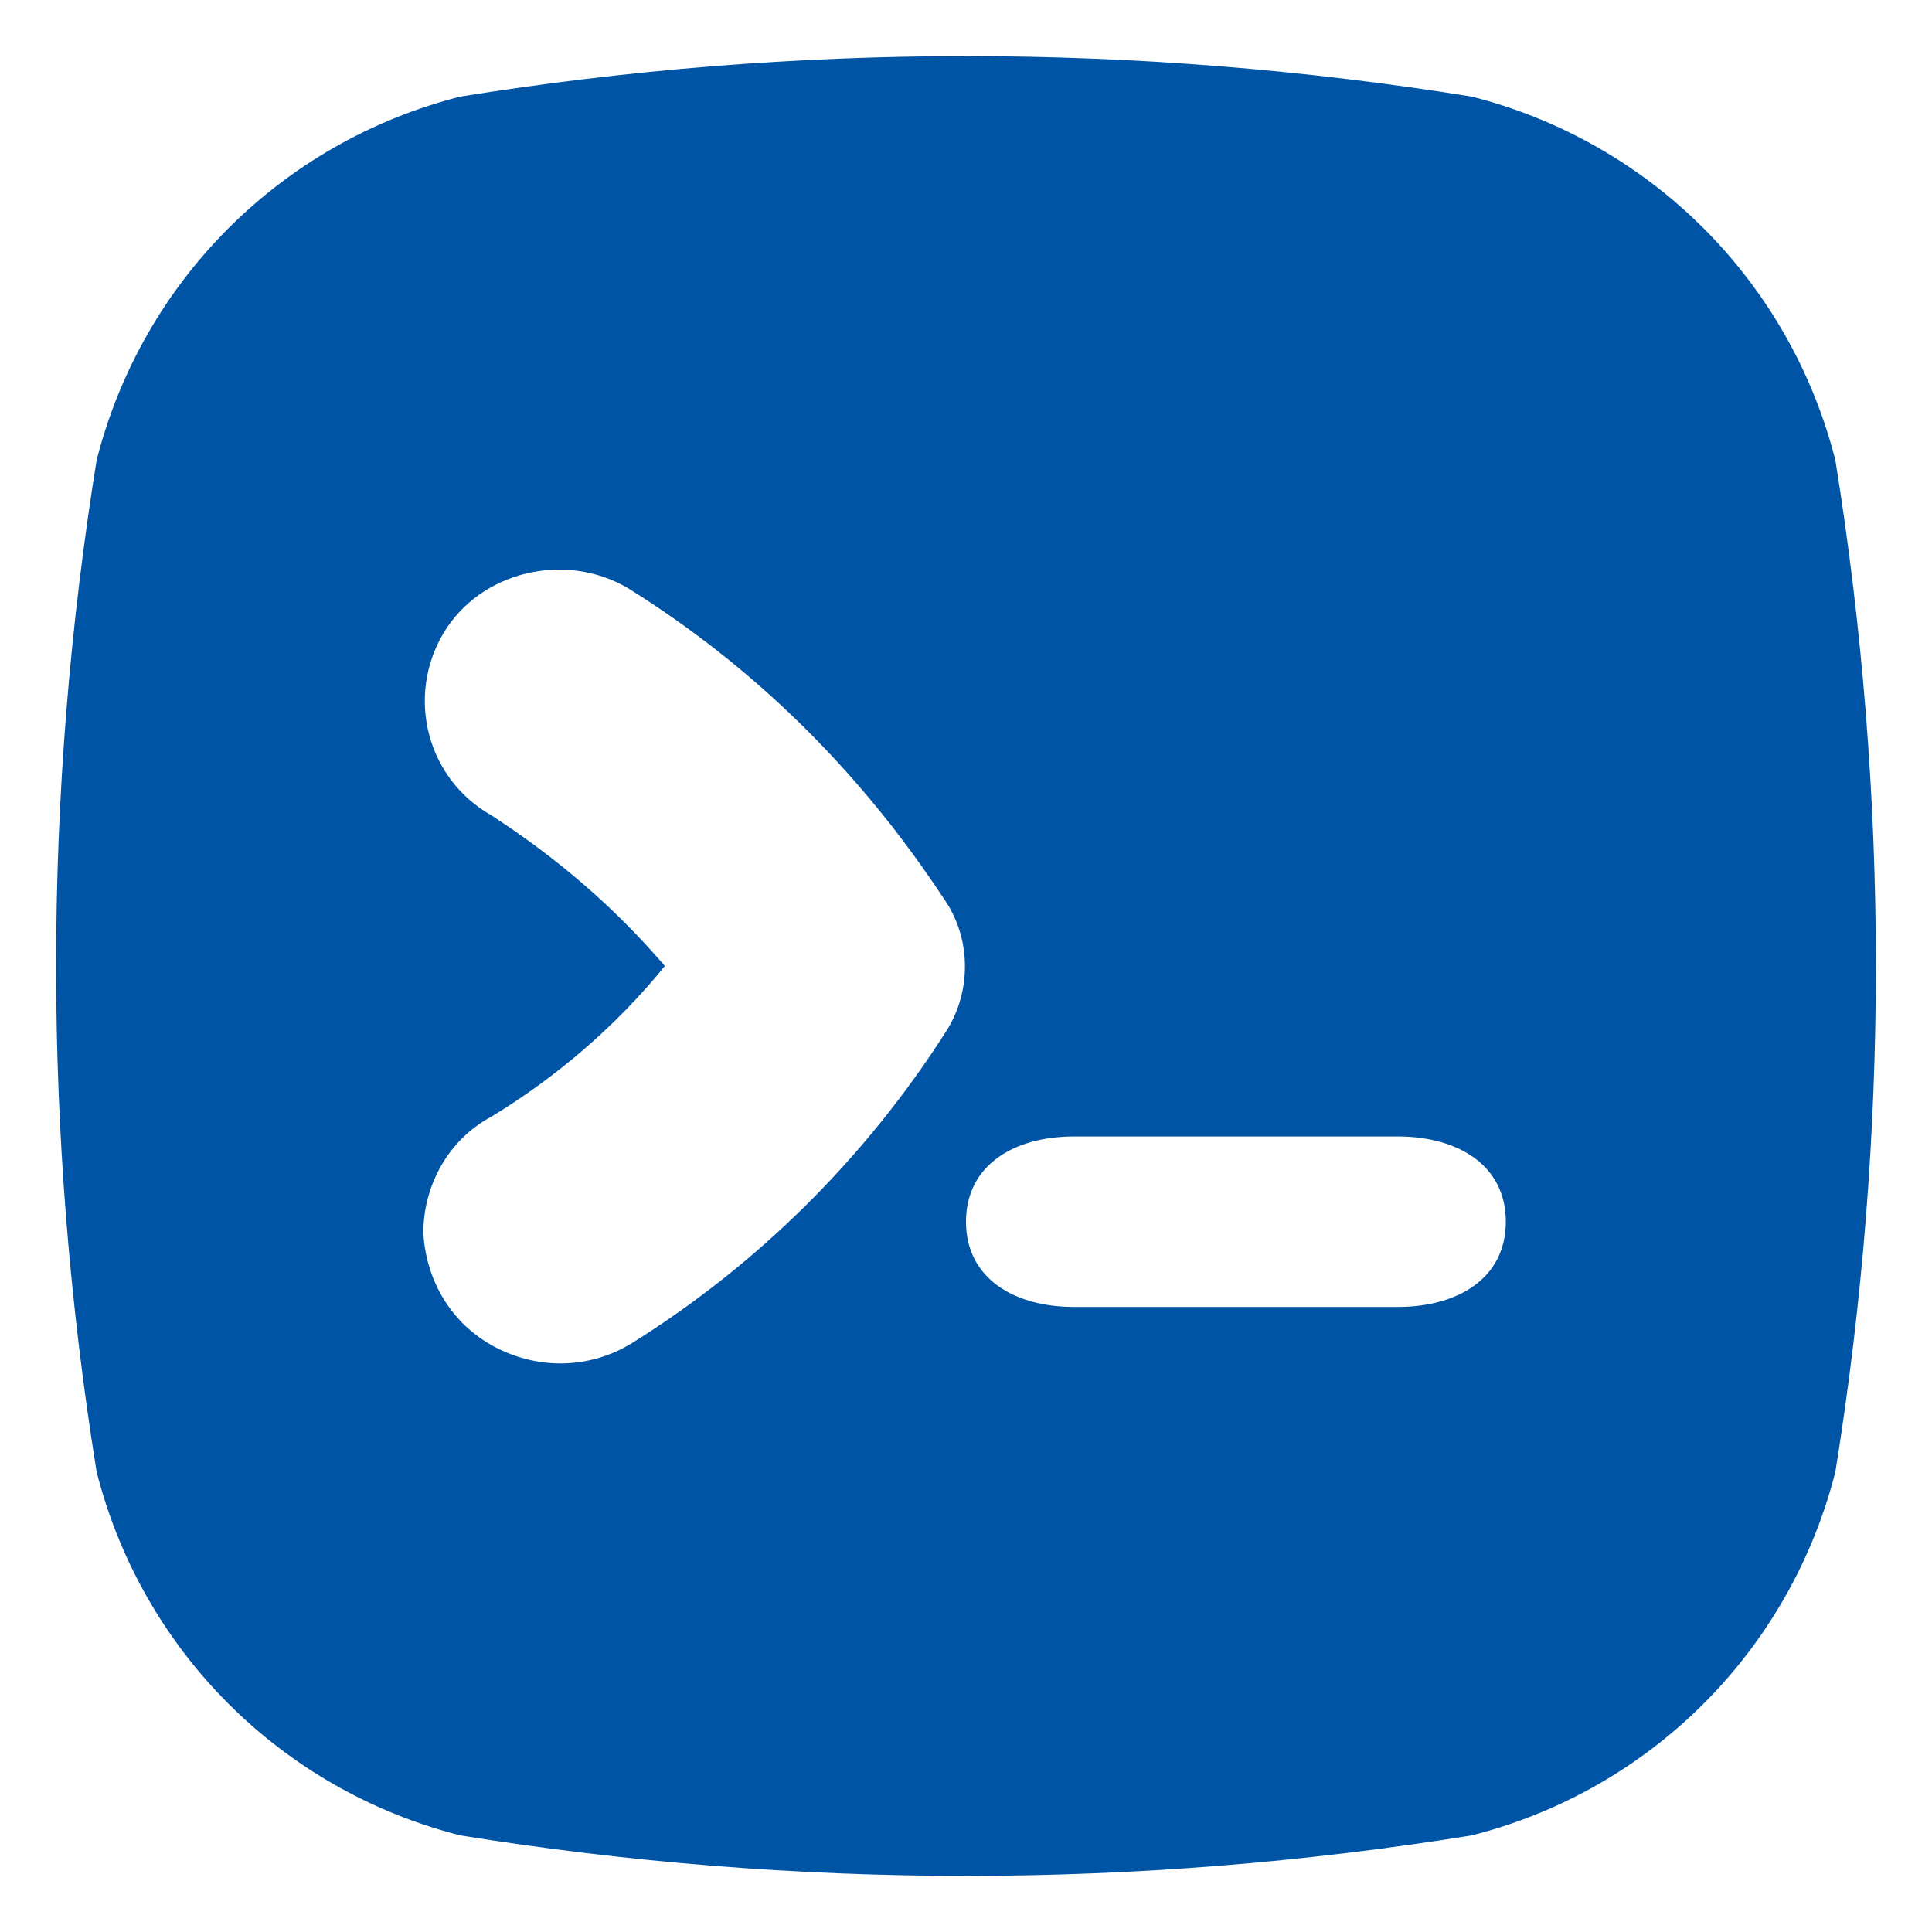
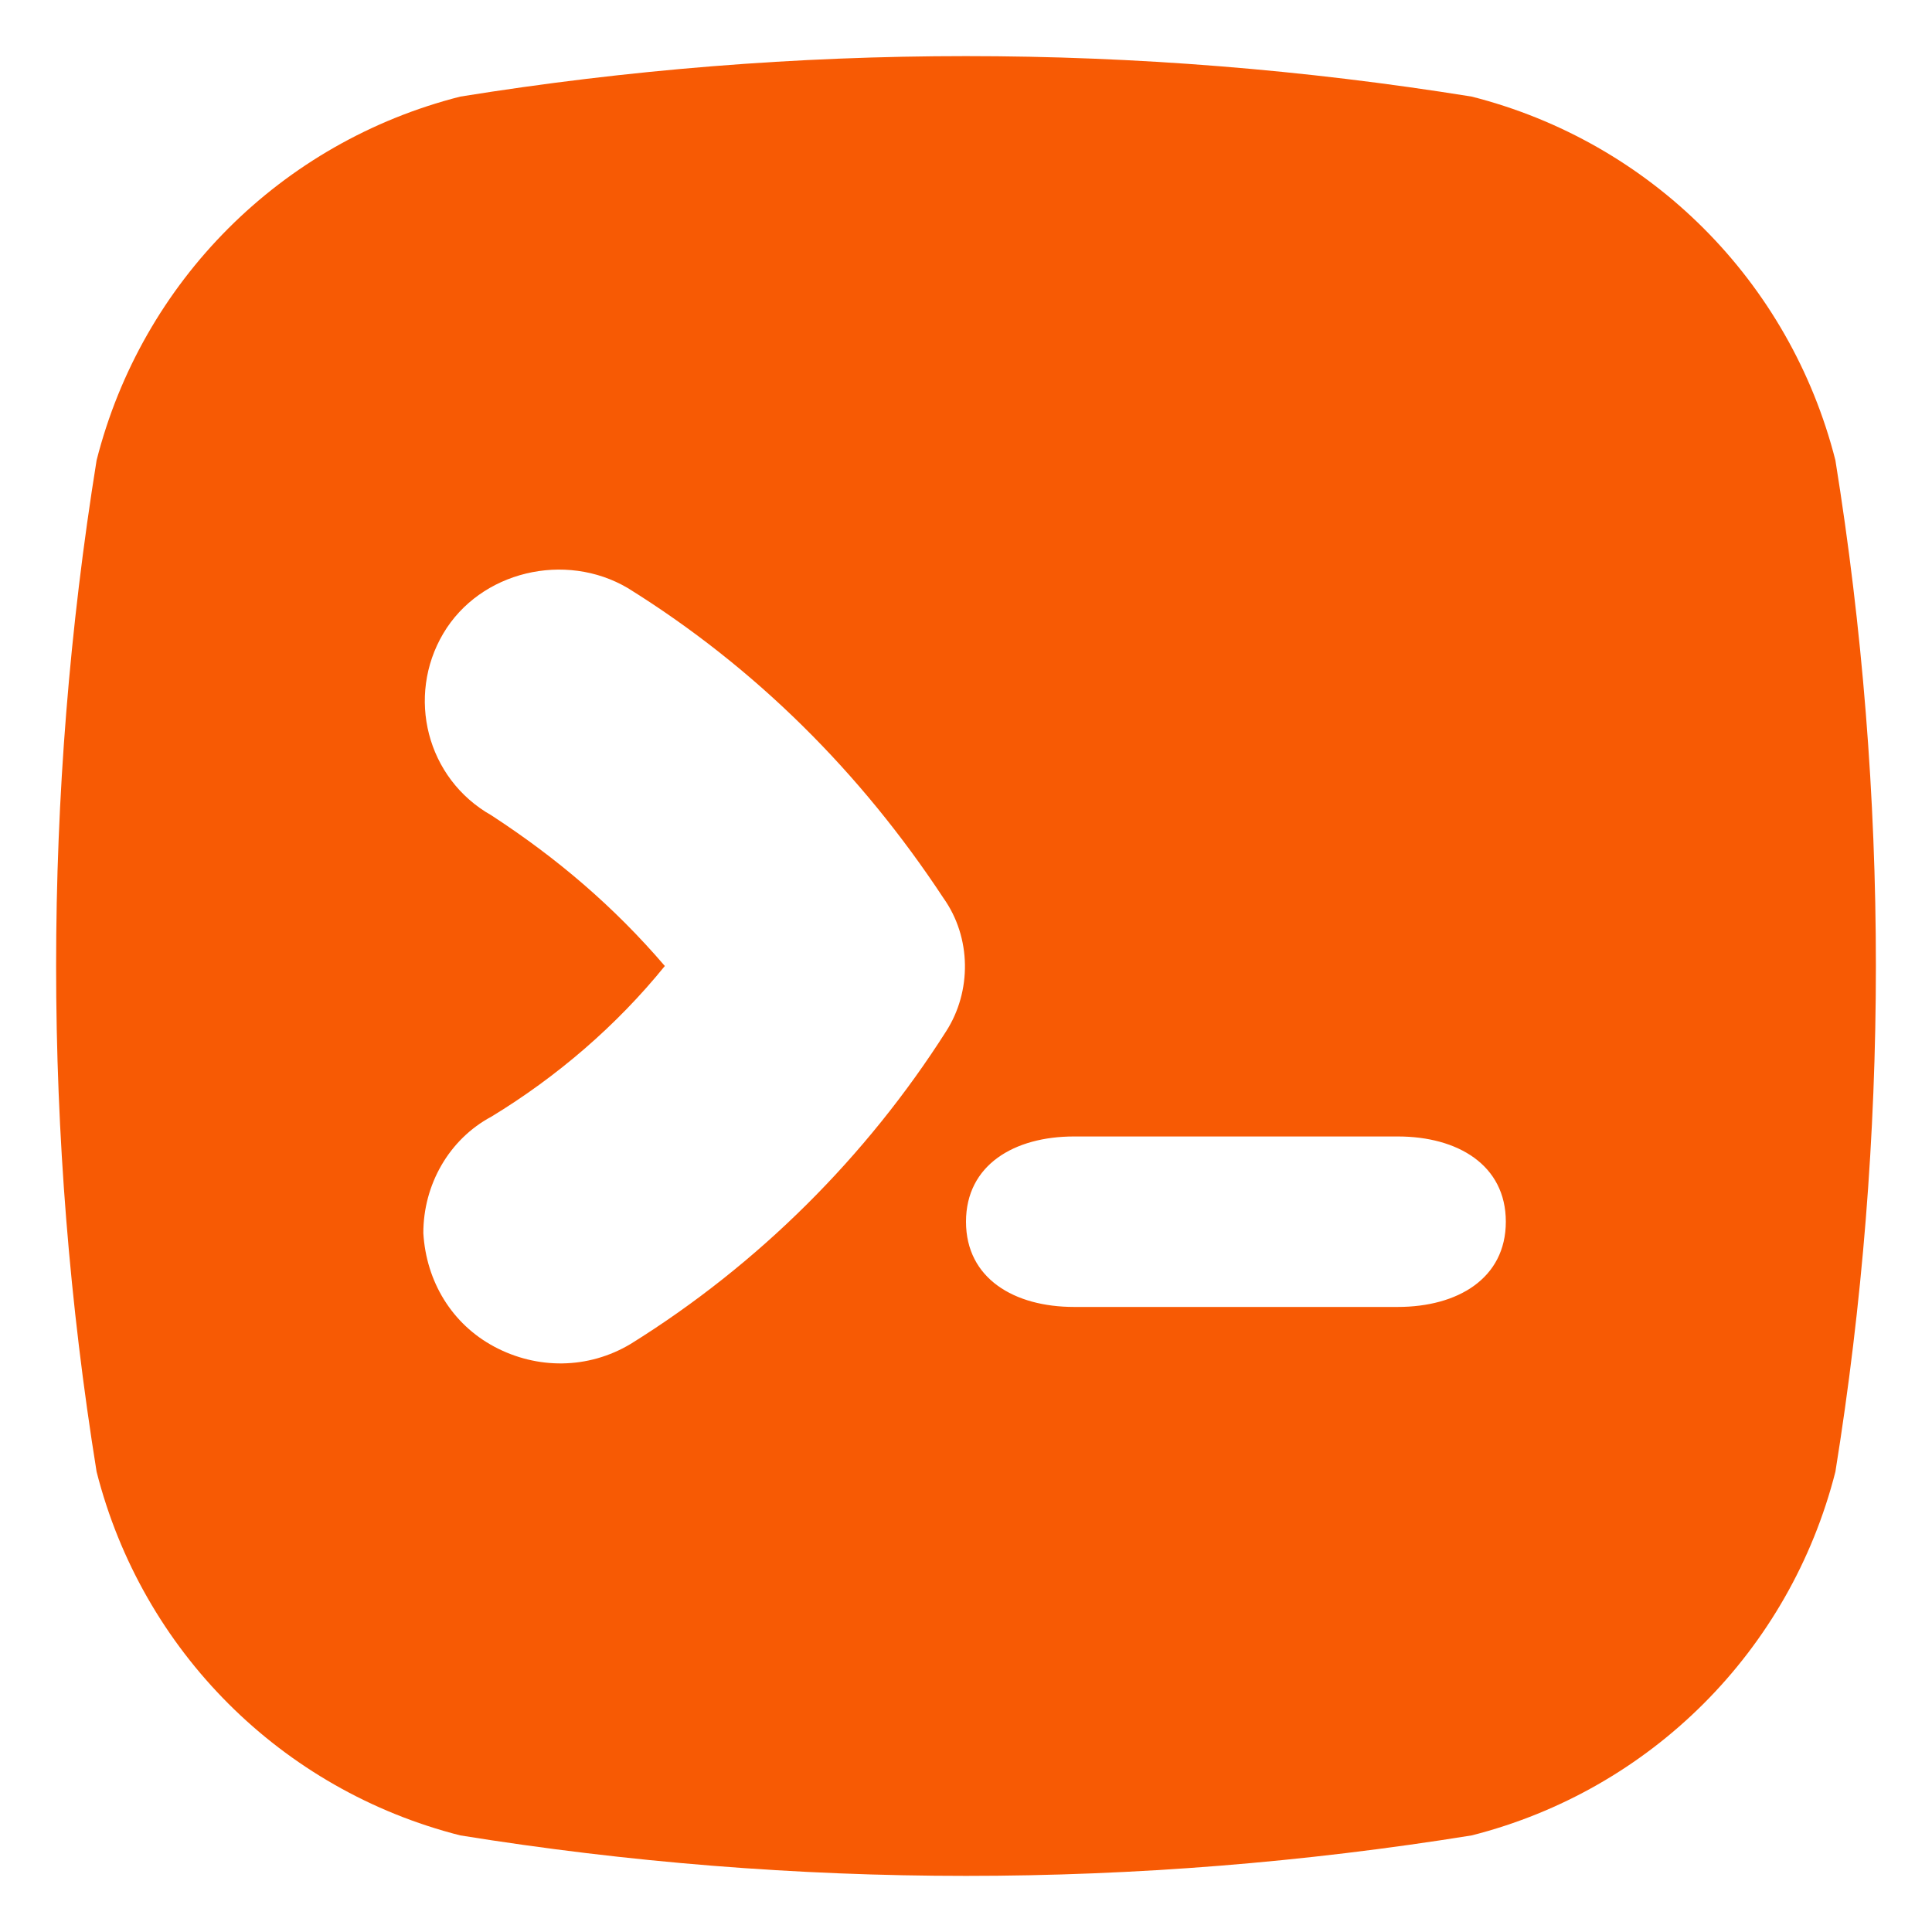
<svg xmlns="http://www.w3.org/2000/svg" viewBox="0 0 68 68">
-   <path d="M64.6 16.2C63 9.9 58.1 5 51.8 3.4 40 1.5 28 1.5 16.2 3.4 9.9 5 5 9.9 3.4 16.2 1.5 28 1.5 40 3.4 51.8 5 58.1 9.9 63 16.2 64.6c11.8 1.9 23.8 1.9 35.6 0C58.1 63 63 58.1 64.6 51.8c1.9-11.8 1.9-23.8 0-35.6zM33.3 36.3c-2.8 4.4-6.6 8.2-11.1 11-1.5.9-3.3.9-4.8.1s-2.4-2.3-2.5-4c0-1.7.9-3.3 2.4-4.1 2.3-1.4 4.4-3.2 6.1-5.3-1.8-2.1-3.8-3.8-6.1-5.3-2.3-1.3-3-4.2-1.7-6.4s4.3-2.9 6.5-1.6c4.5 2.8 8.2 6.5 11.1 10.9 1 1.4 1 3.3.1 4.7zM49.2 46H37.8c-2.1 0-3.8-1-3.8-3s1.7-3 3.8-3h11.4c2.1 0 3.8 1 3.8 3s-1.7 3-3.8 3z" fill="#0054a6" />
+   <path d="M64.6 16.2C63 9.9 58.1 5 51.8 3.4 40 1.5 28 1.5 16.2 3.4 9.9 5 5 9.9 3.4 16.2 1.5 28 1.5 40 3.4 51.8 5 58.1 9.9 63 16.2 64.6c11.8 1.9 23.8 1.9 35.6 0C58.1 63 63 58.1 64.6 51.8c1.9-11.8 1.9-23.8 0-35.6zM33.3 36.3c-2.8 4.4-6.6 8.2-11.1 11-1.5.9-3.3.9-4.8.1s-2.4-2.3-2.5-4c0-1.7.9-3.3 2.4-4.1 2.3-1.4 4.4-3.2 6.1-5.3-1.8-2.1-3.8-3.8-6.1-5.3-2.3-1.3-3-4.2-1.7-6.4s4.3-2.9 6.5-1.6c4.5 2.8 8.2 6.5 11.1 10.9 1 1.4 1 3.3.1 4.7zM49.2 46H37.8c-2.1 0-3.8-1-3.8-3s1.7-3 3.8-3h11.4c2.1 0 3.8 1 3.8 3s-1.7 3-3.8 3z" fill="#f75a04" />
</svg>
